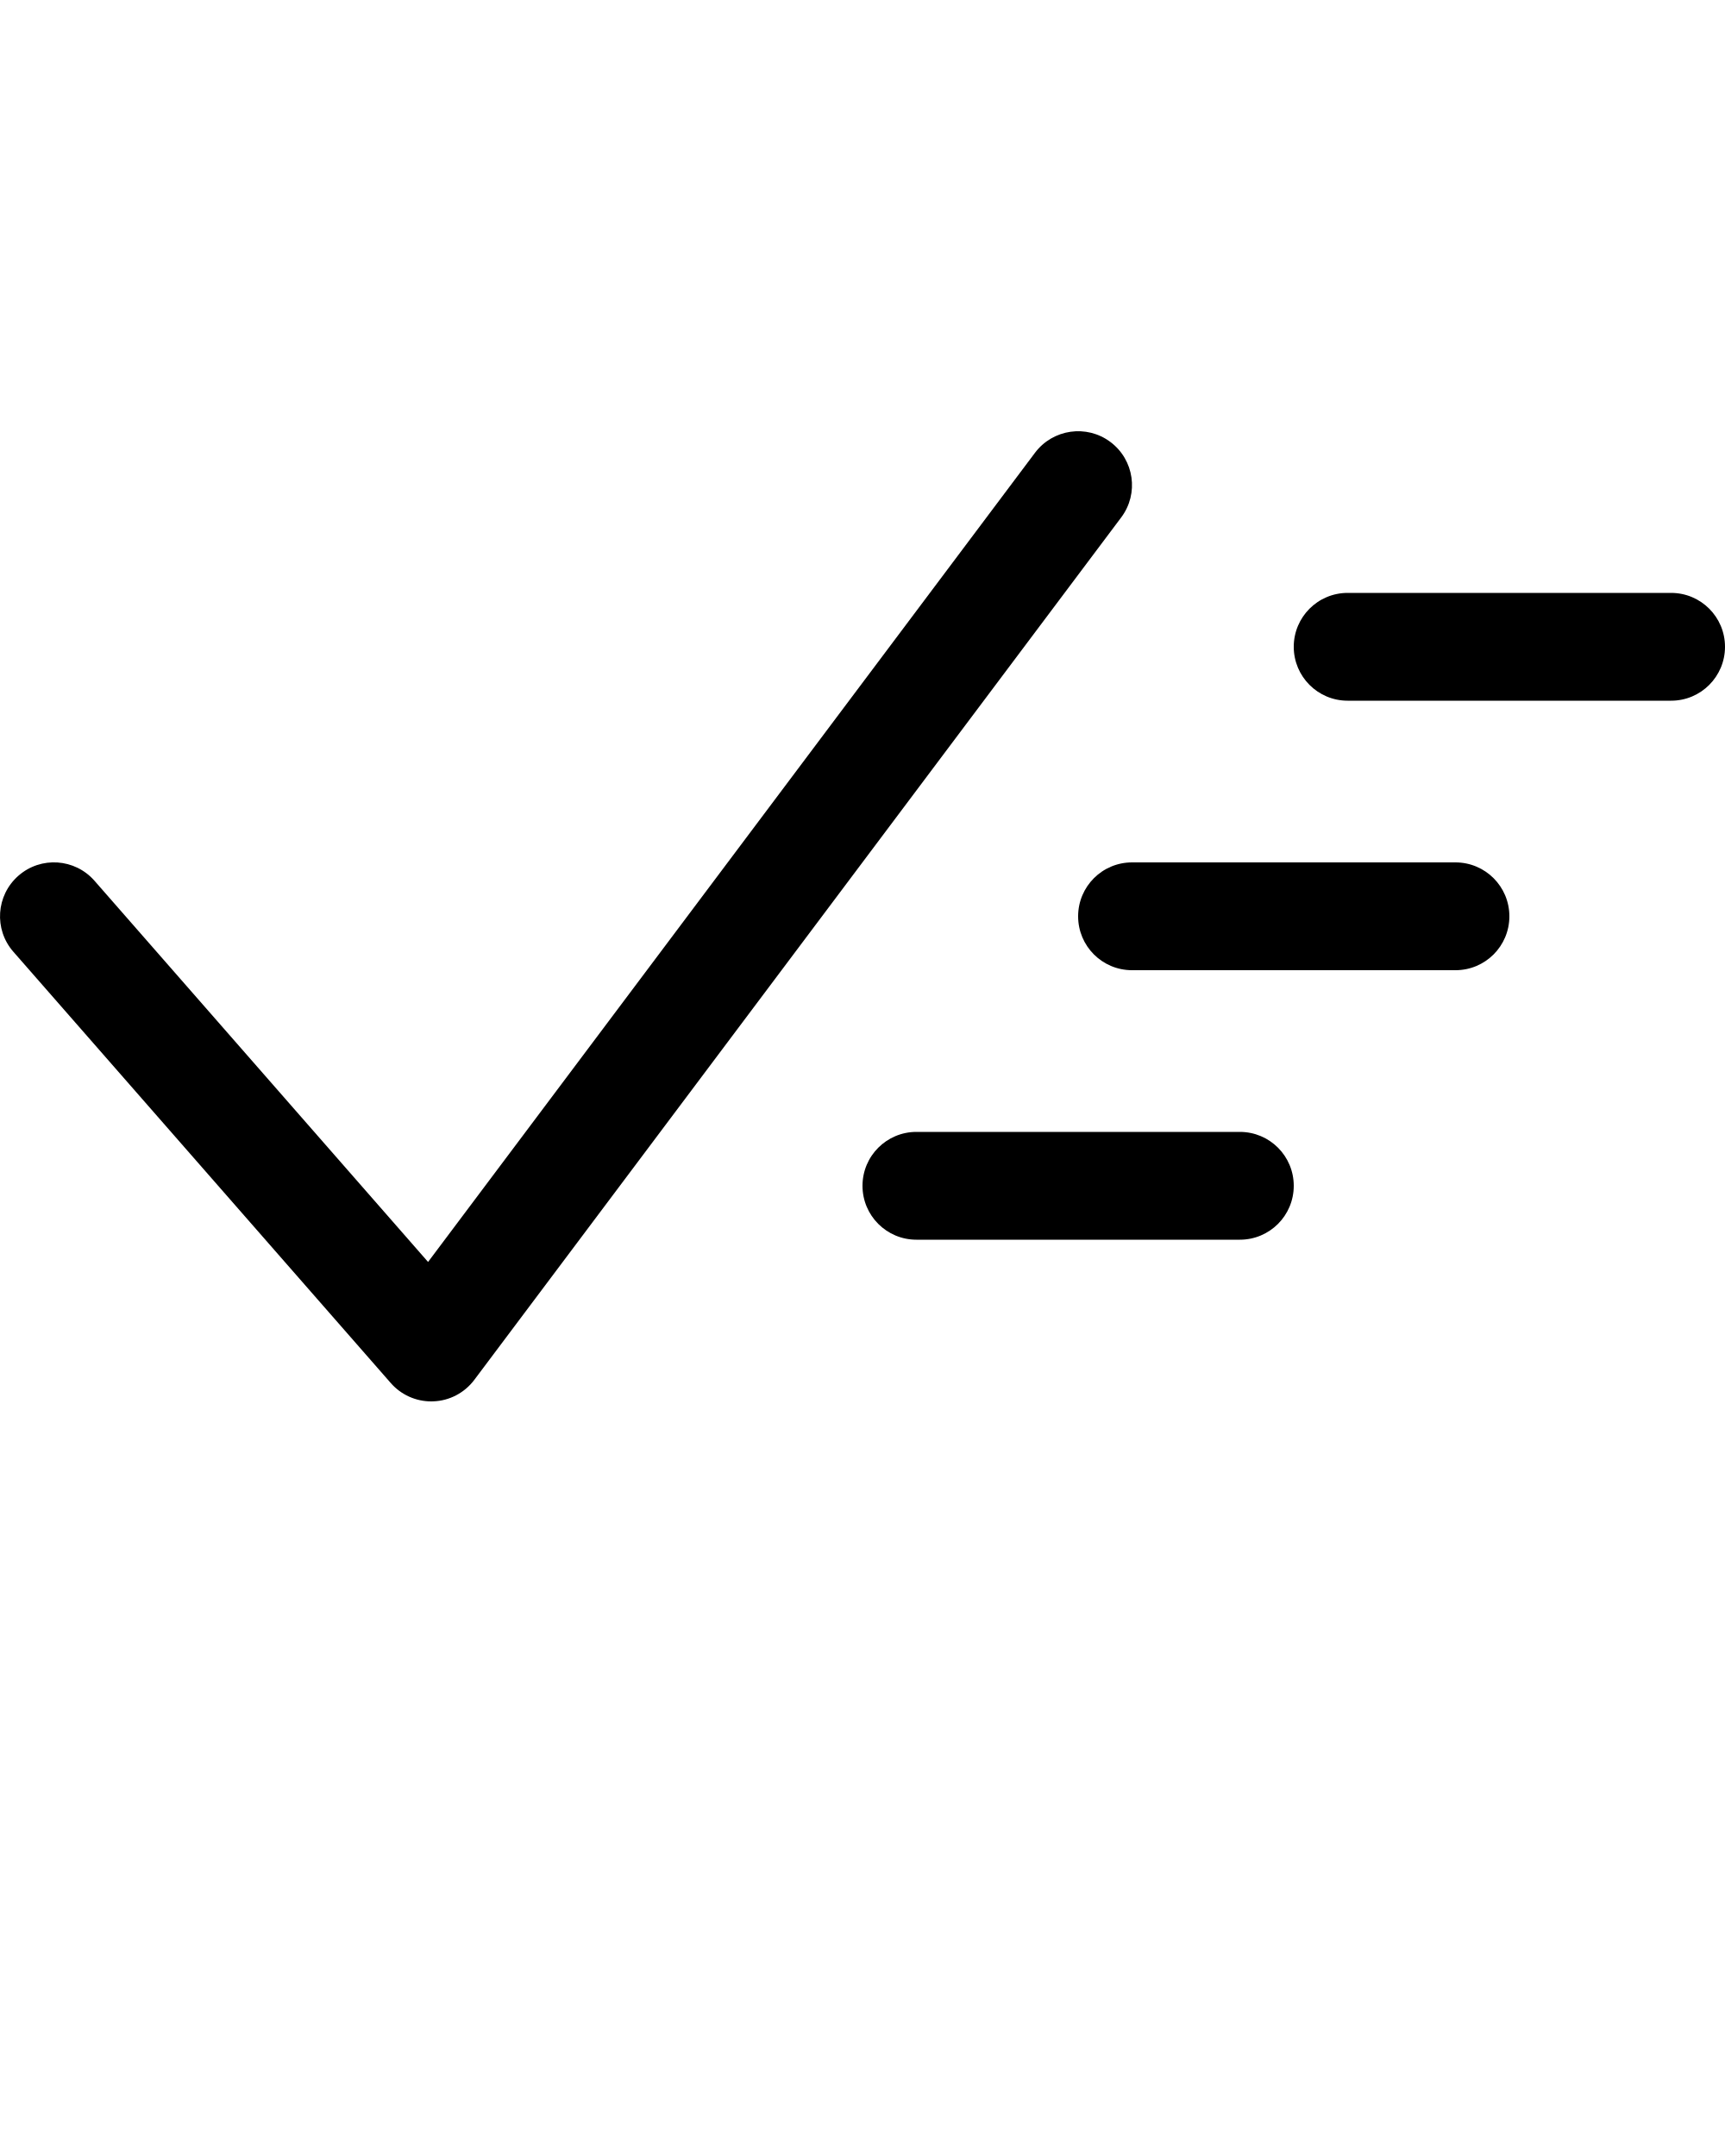
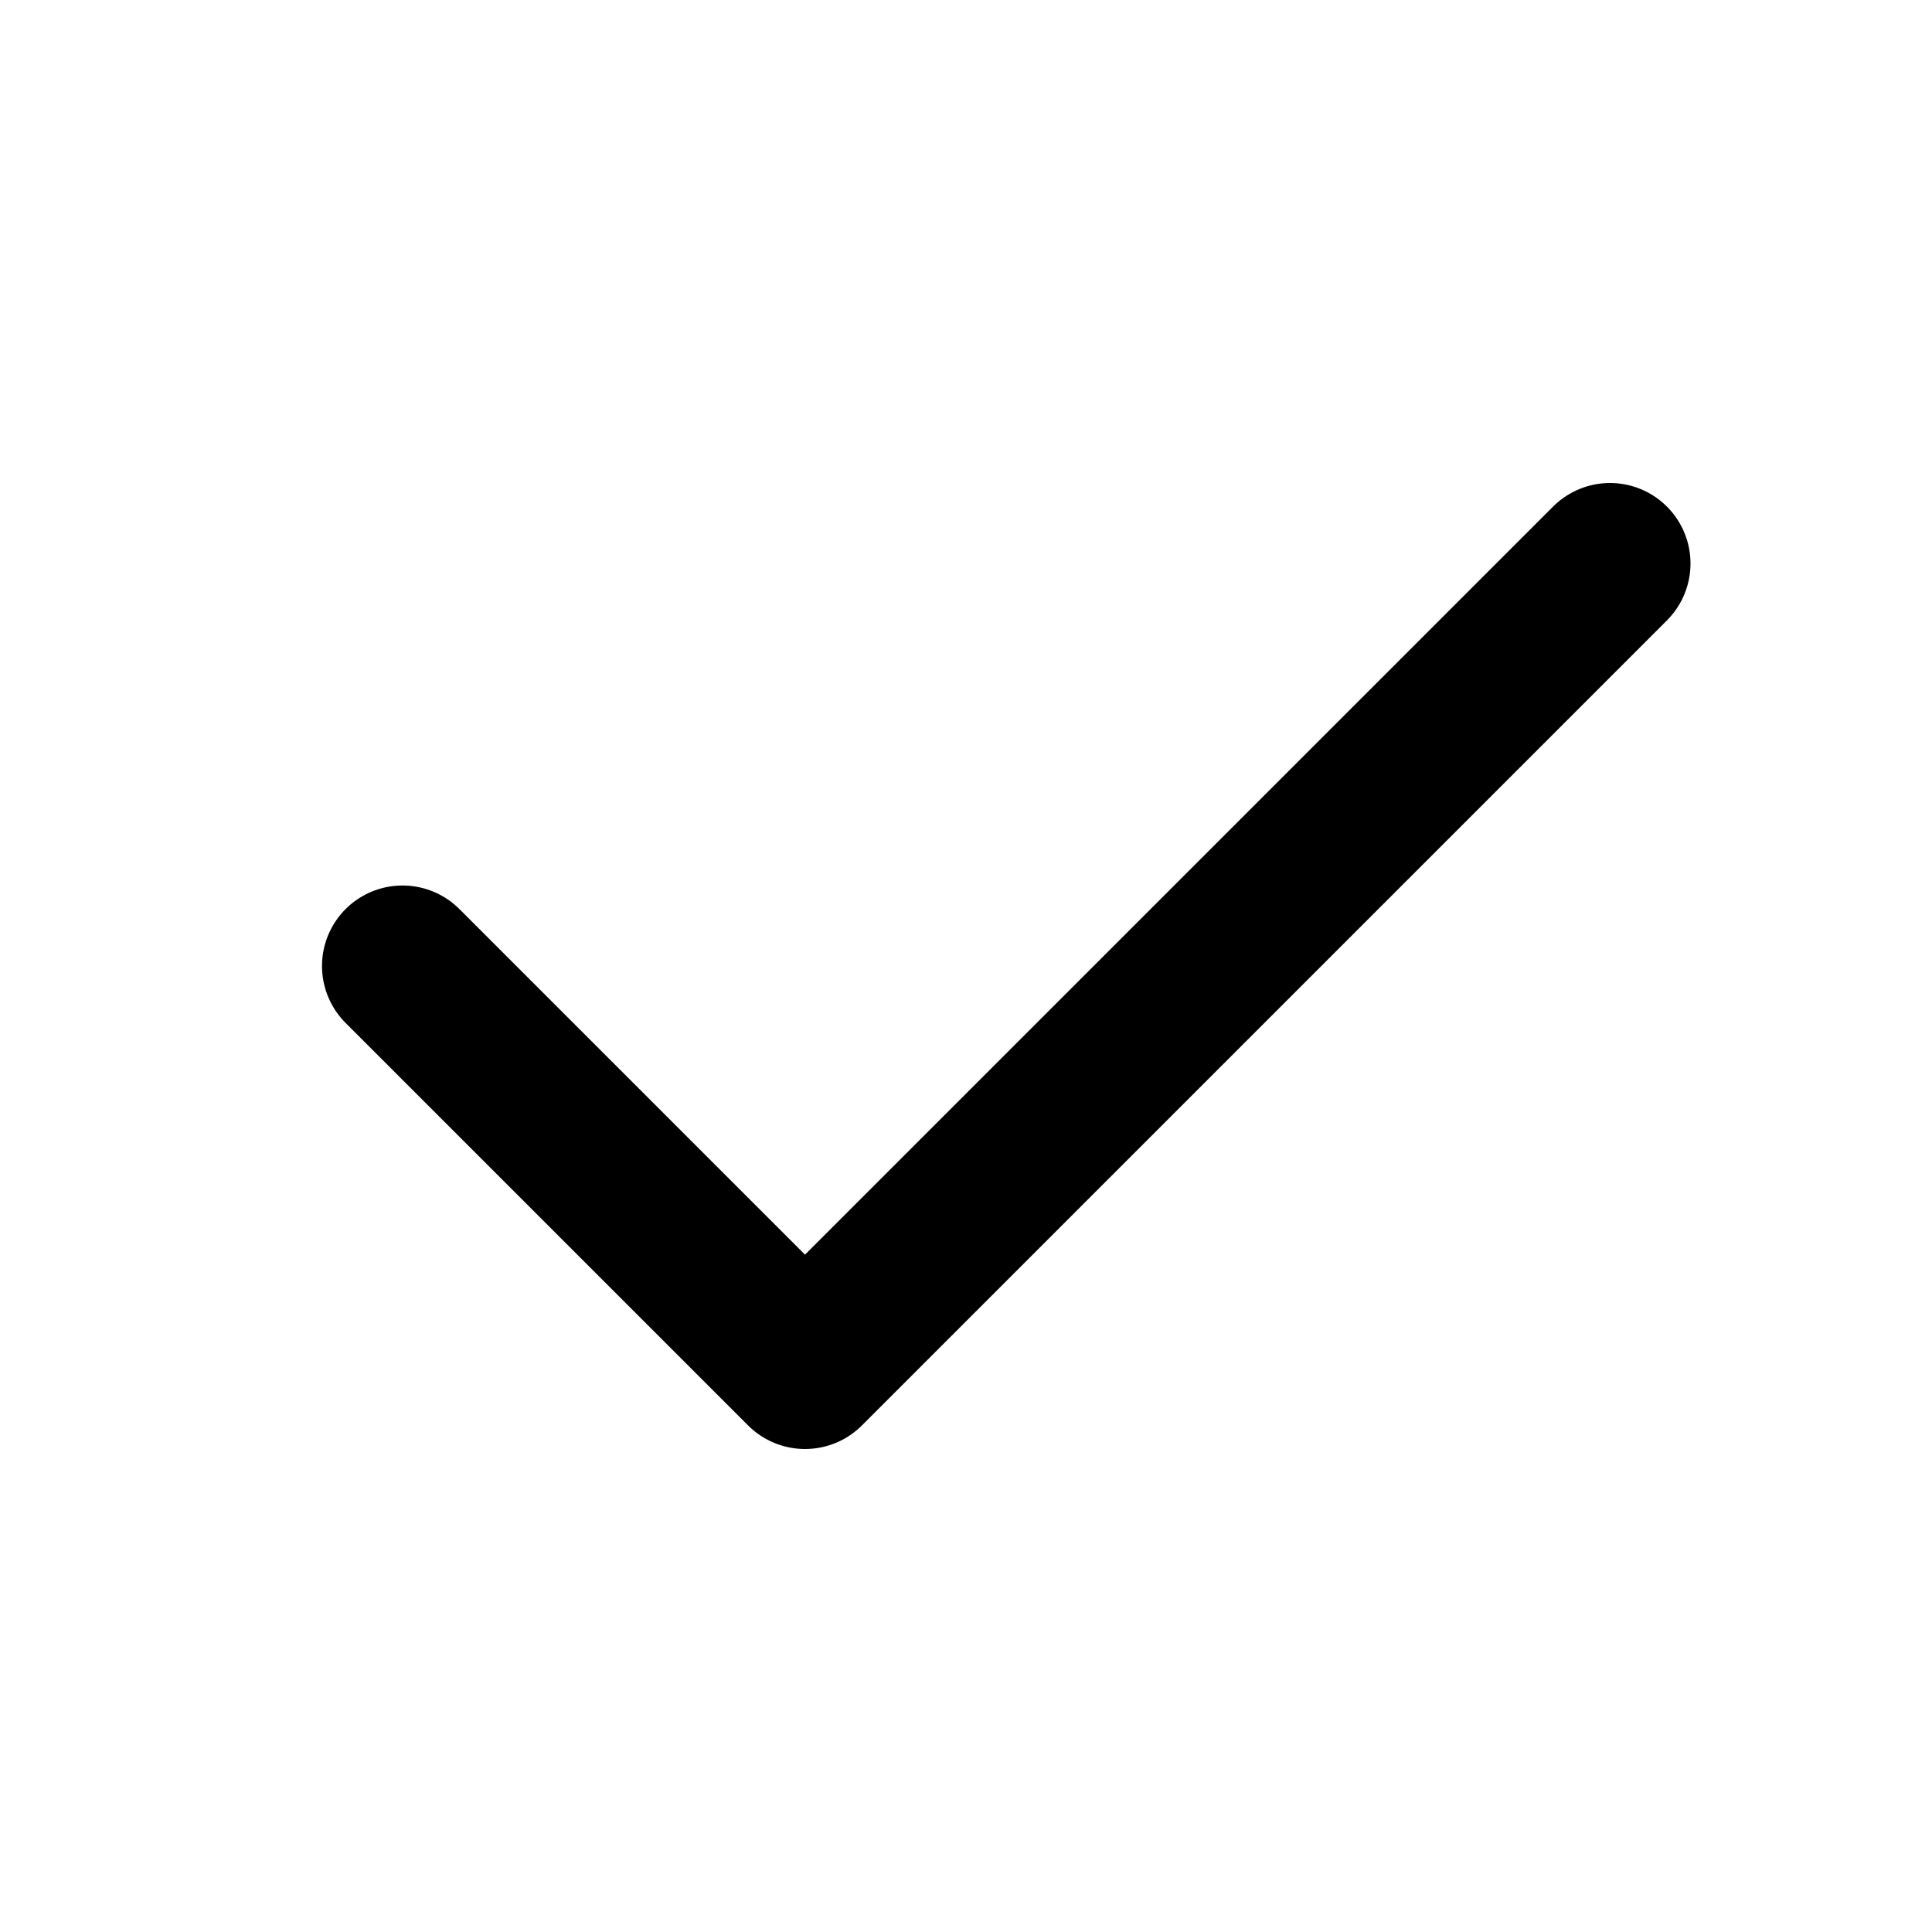
- <svg xmlns="http://www.w3.org/2000/svg" version="1.1" x="0px" y="0px" viewBox="0 0 32 40" style="enable-background:new 0 0 32 32;" xml:space="preserve">
-   <g>
-     <path d="M8,26c-0.288,0-0.562-0.124-0.752-0.342l-7-8c-0.364-0.415-0.322-1.047,0.094-1.411c0.416-0.365,1.048-0.321,1.411,0.094   l6.188,7.072L19.2,8.4c0.332-0.441,0.958-0.531,1.399-0.2c0.442,0.331,0.532,0.958,0.2,1.4l-12,16   c-0.181,0.241-0.461,0.389-0.762,0.399C8.025,26,8.013,26,8,26z" />
-     <path d="M31,13h-6c-0.553,0-1-0.448-1-1s0.447-1,1-1h6c0.553,0,1,0.448,1,1S31.553,13,31,13z" />
-     <path d="M23,23h-6c-0.552,0-1-0.447-1-1s0.448-1,1-1h6c0.553,0,1,0.447,1,1S23.553,23,23,23z" />
-     <path d="M27,18h-6c-0.553,0-1-0.447-1-1c0-0.552,0.447-1,1-1h6c0.553,0,1,0.448,1,1C28,17.553,27.553,18,27,18z" />
-   </g>
+ <svg xmlns="http://www.w3.org/2000/svg" width="24" height="24" viewBox="0 0 24 24" fill="none" stroke="currentColor" stroke-width="2" stroke-linecap="round" stroke-linejoin="round" class="icon icon-tabler icons-tabler-outline icon-tabler-check">
+   <path stroke="none" d="M0 0h24v24H0z" fill="none" />
+   <path d="M5 12l5 5l10 -10" />
</svg>
